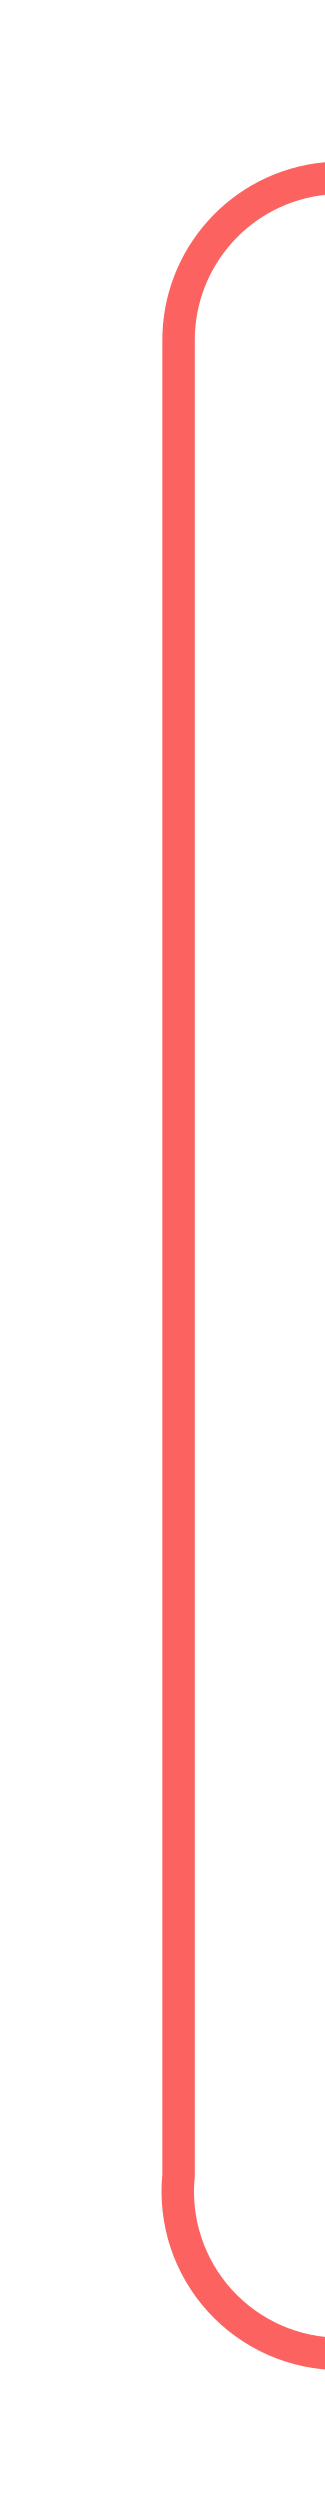
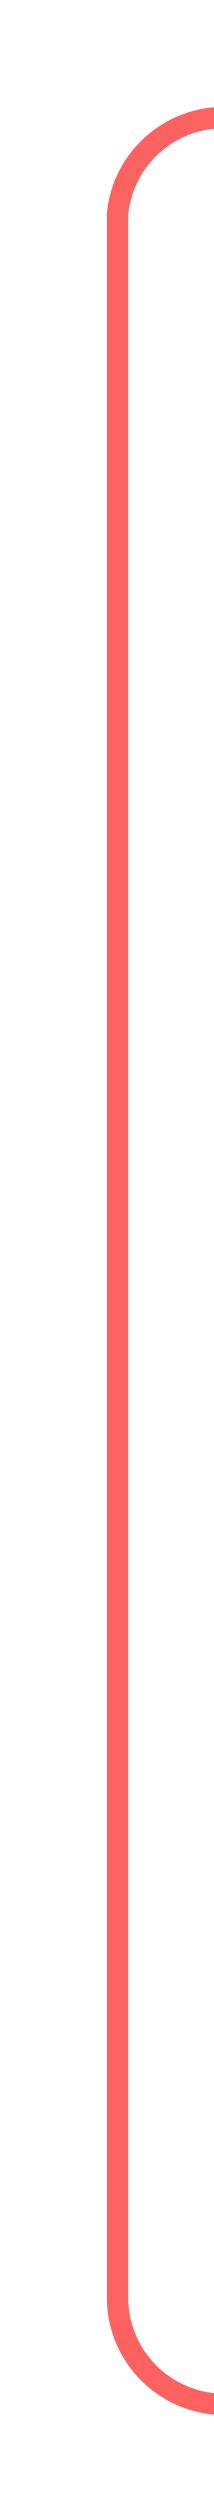
- <svg xmlns="http://www.w3.org/2000/svg" version="1.1" width="10px" height="77px" preserveAspectRatio="xMidYMin meet" viewBox="186 631  8 77">
-   <path d="M 403 636.5  L 195 636.5  A 5 5 0 0 0 190.5 641.5 L 190.5 698  A 5 5 0 0 0 195.5 703.5 L 207 703.5  " stroke-width="1" stroke="#fb6260" fill="none" />
-   <path d="M 401 633.5  A 3 3 0 0 0 398 636.5 A 3 3 0 0 0 401 639.5 A 3 3 0 0 0 404 636.5 A 3 3 0 0 0 401 633.5 Z M 206 698  L 206 709  L 207 709  L 207 698  L 206 698  Z " fill-rule="nonzero" fill="#fb6260" stroke="none" />
+ <svg xmlns="http://www.w3.org/2000/svg" version="1.1" width="10px" height="117px" preserveAspectRatio="xMidYMin meet" viewBox="146 524  8 117">
+   <path d="M 403 636.5  L 155 636.5  A 5 5 0 0 1 150.5 631.5 L 150.5 534  A 5 5 0 0 1 155.5 529.5 L 165 529.5  " stroke-width="1" stroke="#fb6260" fill="none" />
+   <path d="M 401 633.5  A 3 3 0 0 0 398 636.5 A 3 3 0 0 0 401 639.5 A 3 3 0 0 0 404 636.5 A 3 3 0 0 0 401 633.5 Z M 164 524  L 164 535  L 165 535  L 165 524  L 164 524  Z " fill-rule="nonzero" fill="#fb6260" stroke="none" />
</svg>
